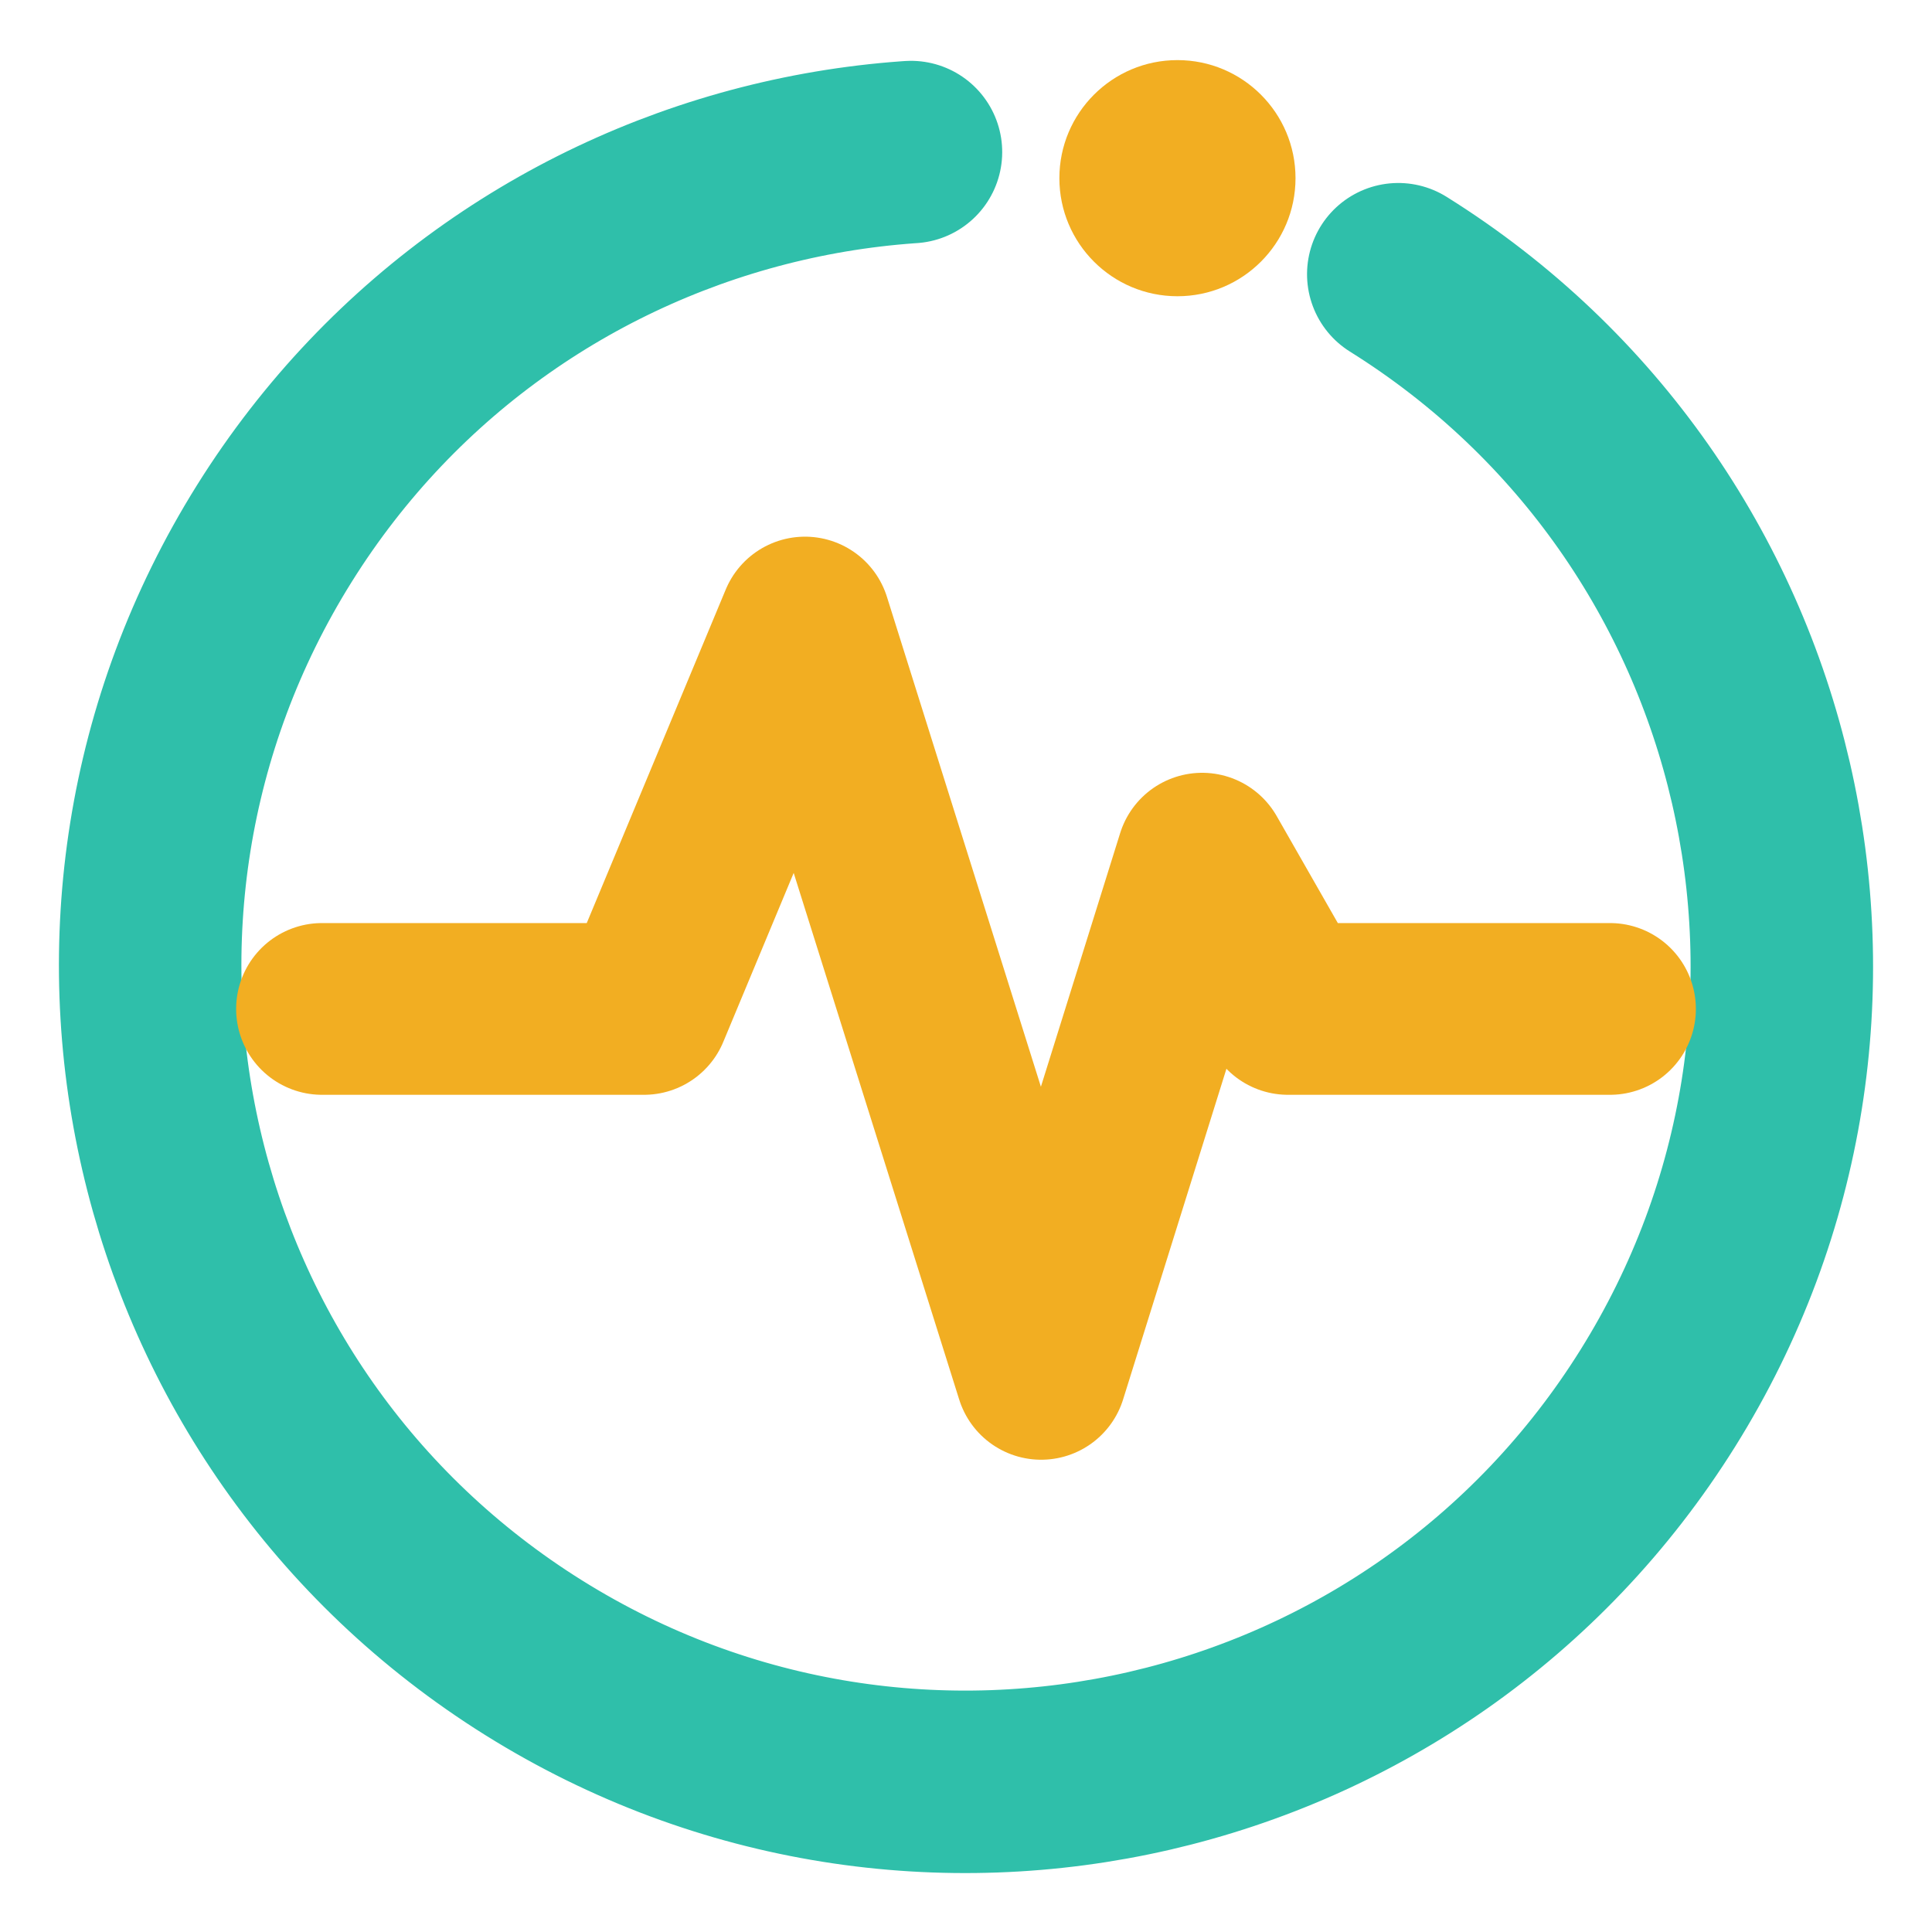
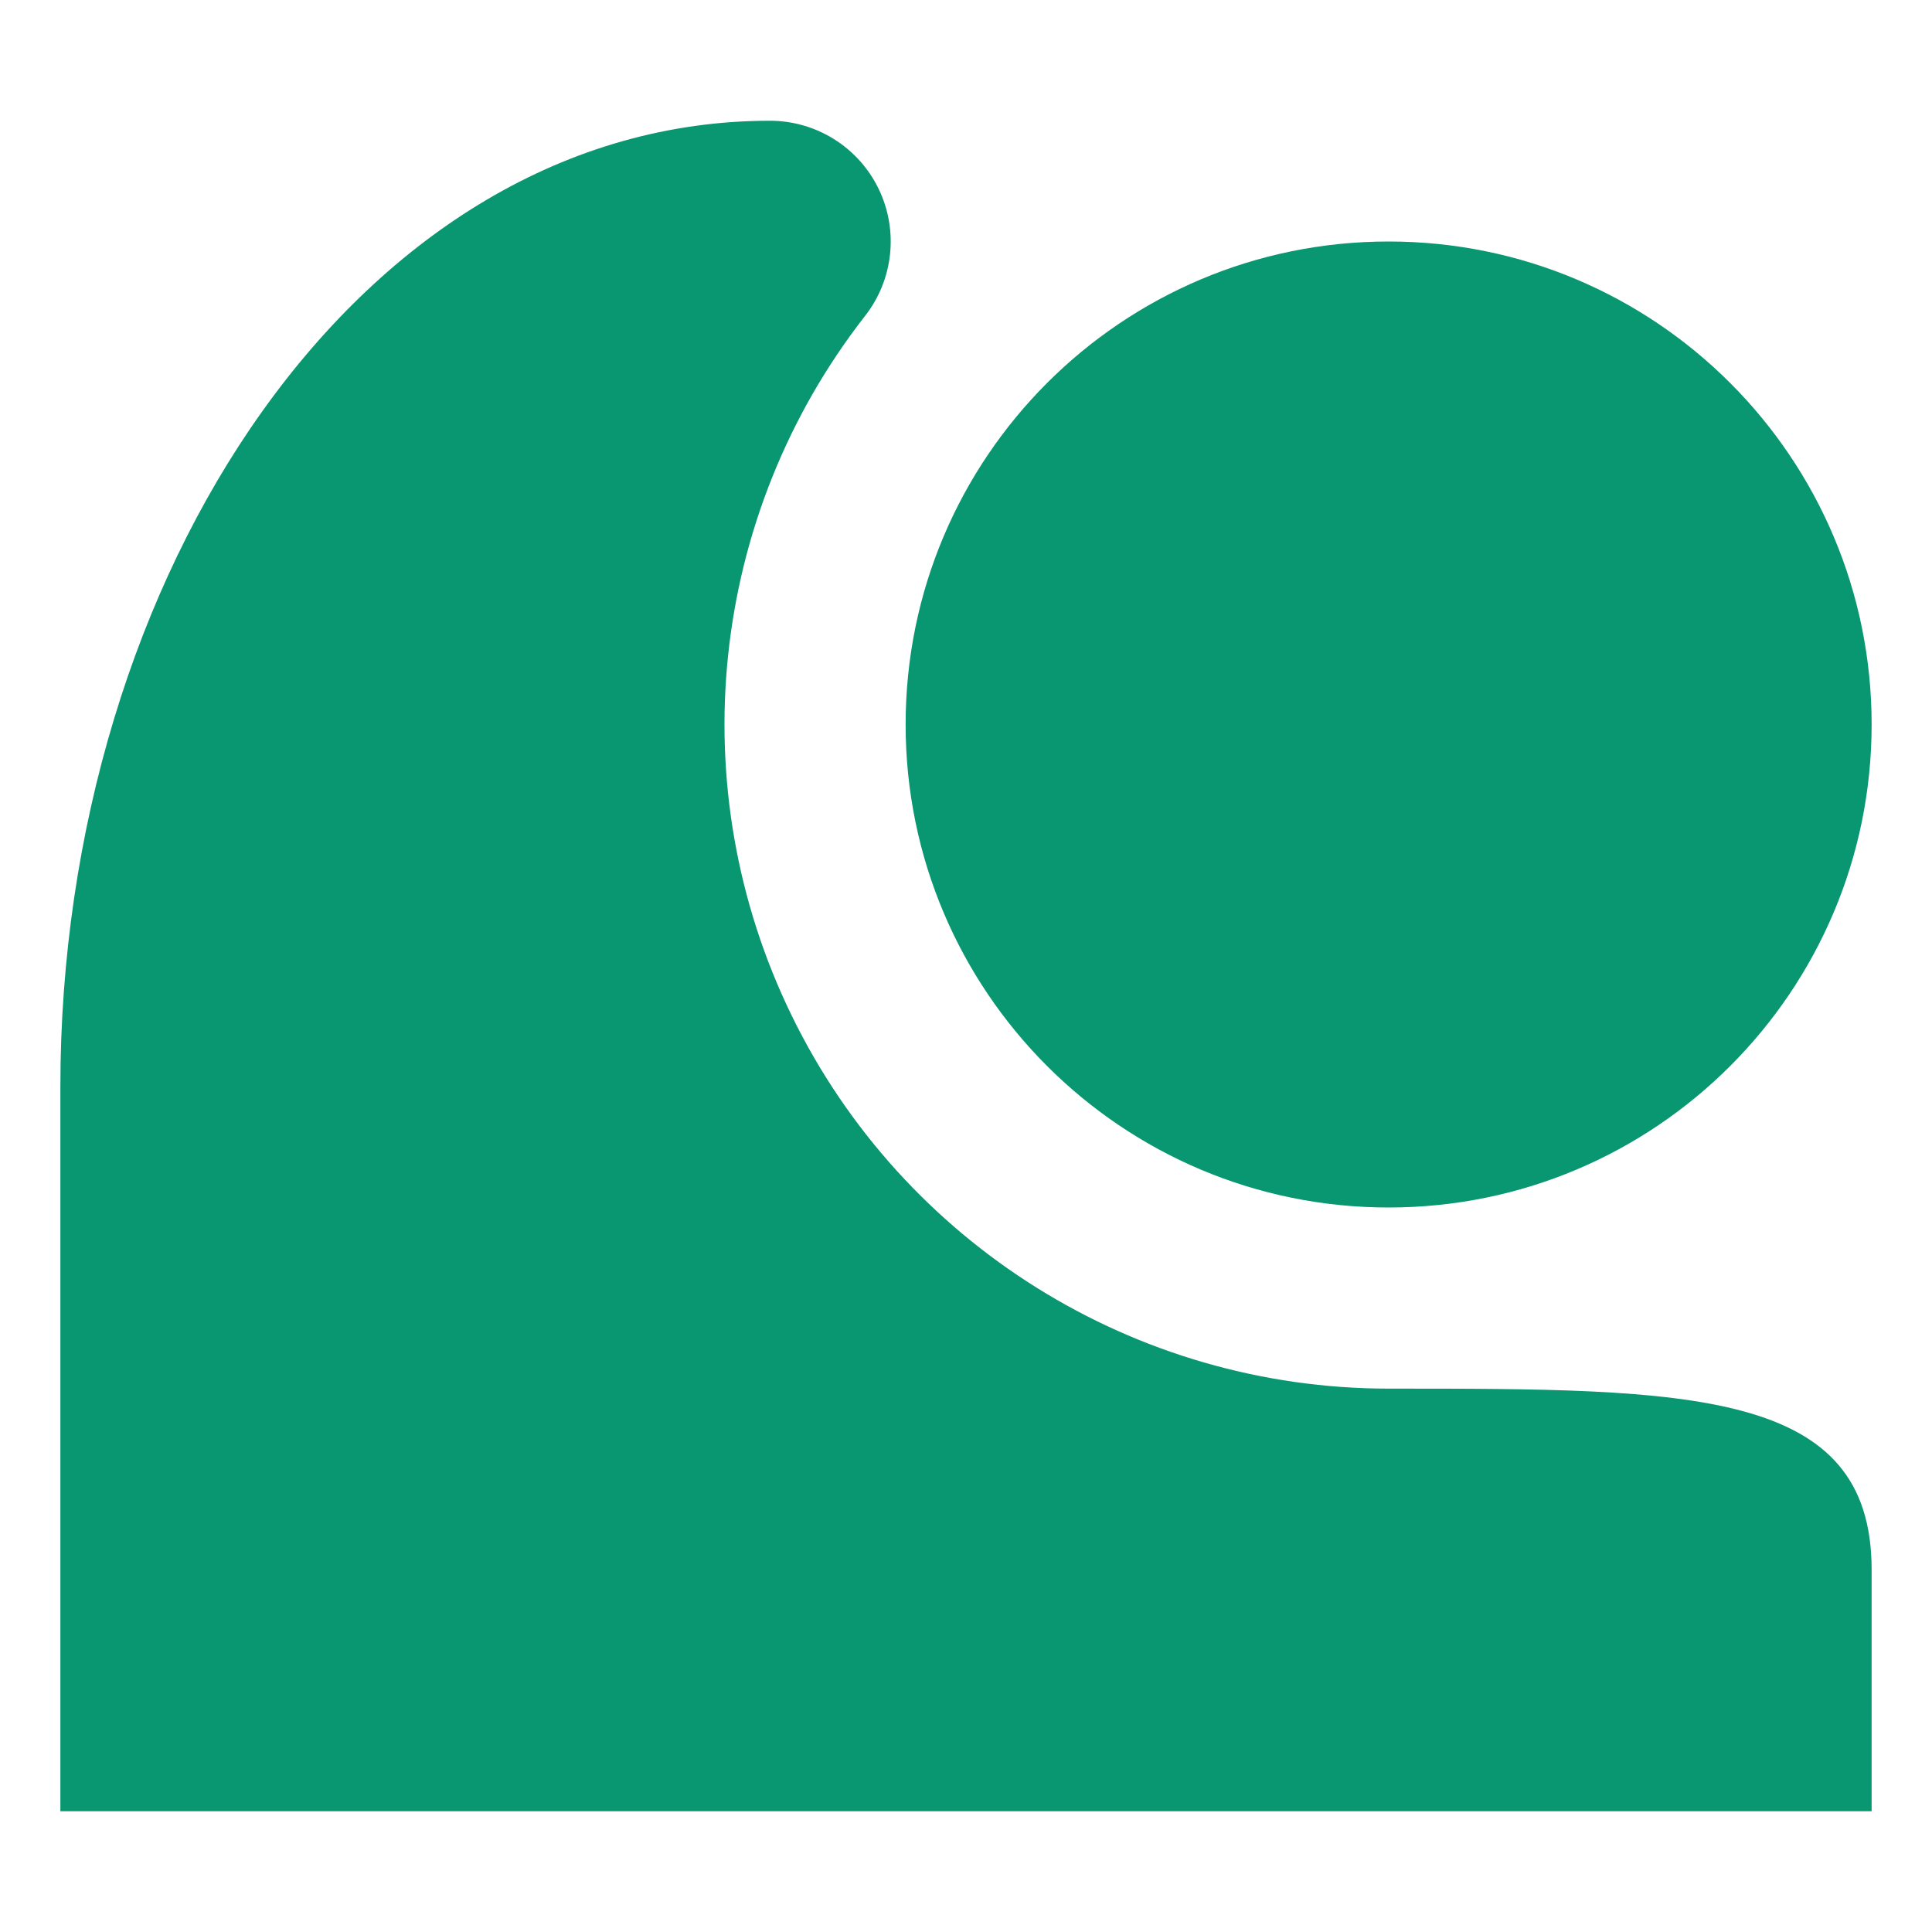
- <svg xmlns="http://www.w3.org/2000/svg" viewBox="38 38 180 180" width="256" height="256">
-   <circle cx="128" cy="128" r="76" fill="none" stroke="#2FBFAA" stroke-width="17" stroke-linecap="round" stroke-dasharray="430 48" transform="rotate(-58 128 128)" />
-   <polyline points="68,132 98,132 113,96 135,166 150,118 158,132 188,132" fill="none" stroke="#F2AE22" stroke-width="16" stroke-linecap="round" stroke-linejoin="round" />
-   <circle cx="147.7" cy="54.6" r="11" fill="#F2AE22" />
+ <svg xmlns="http://www.w3.org/2000/svg" viewBox="0 0 256 256" fill="#089770" color="#000000" role="img">
+   <path fill="#089770" d="M 102.024 16     A 16 16 0 0 1 114.636 41.846     A 88 88 0 0 0 184 184     C 224 184 248 184 248 208     L 248 240     L 8 240     L 8 144     C 8 76 48 16 102.024 16 Z" />
+   <circle fill="#089770" cx="184" cy="96" r="64" />
</svg>
